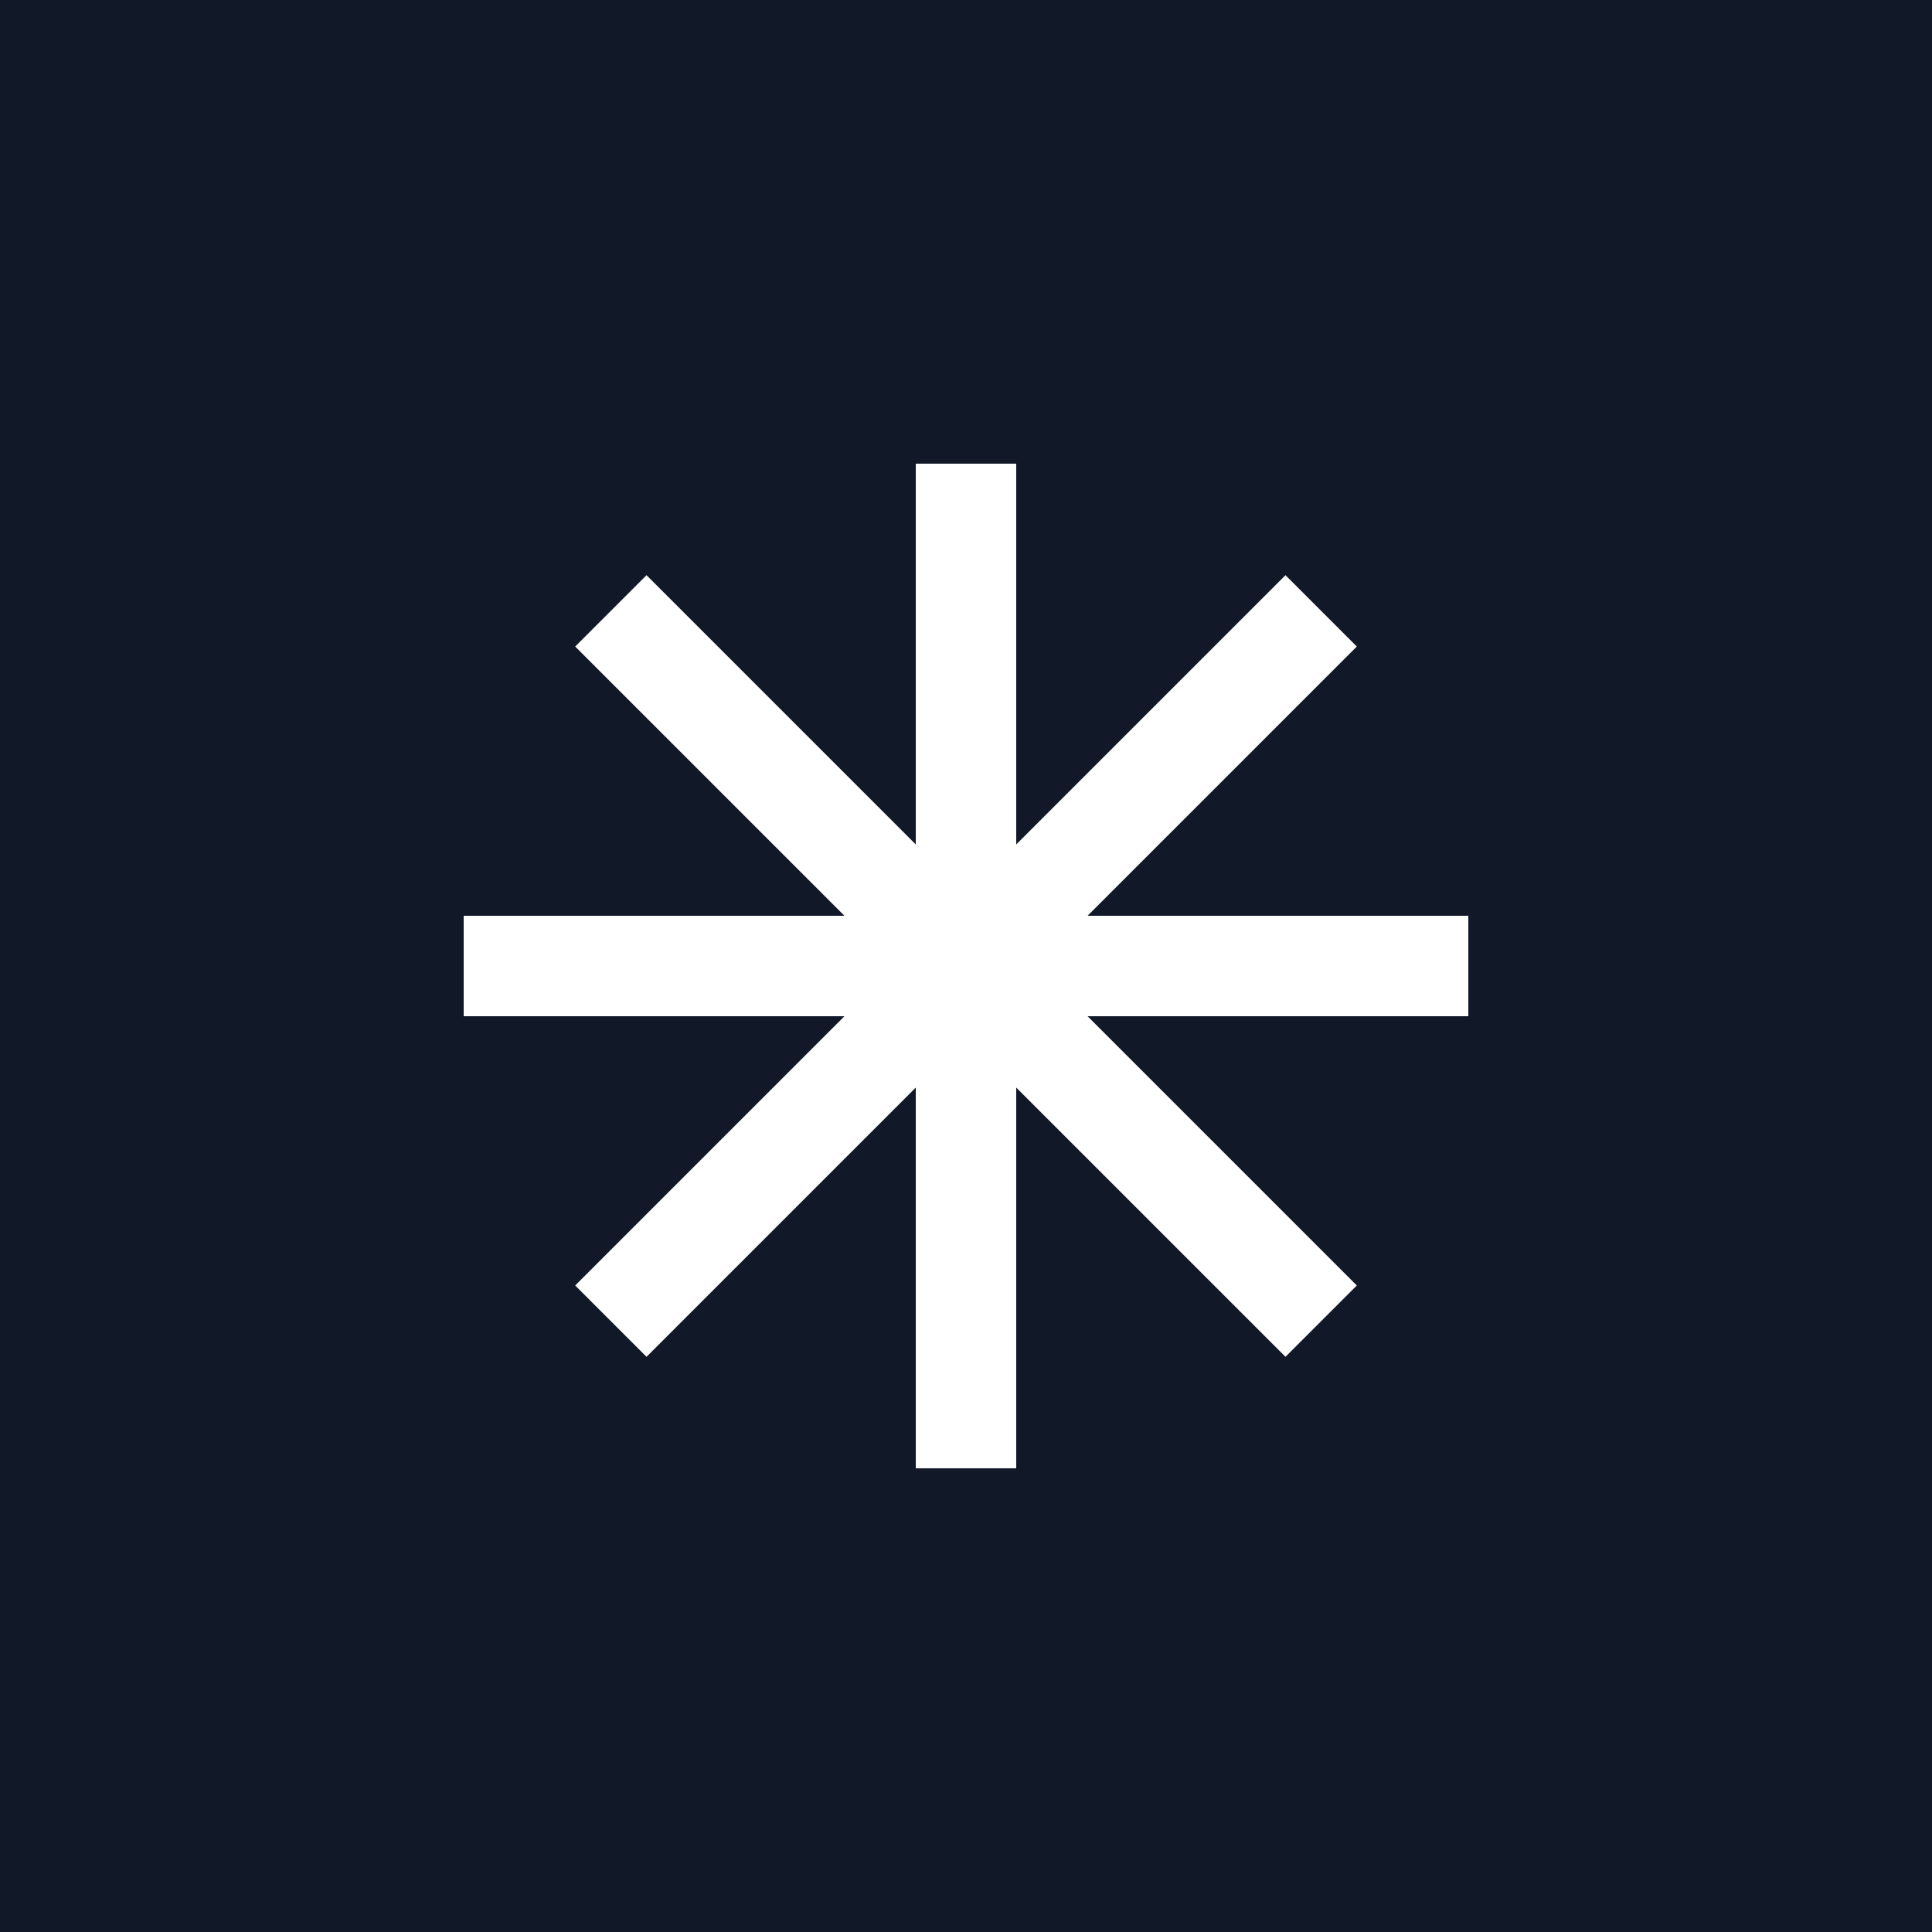
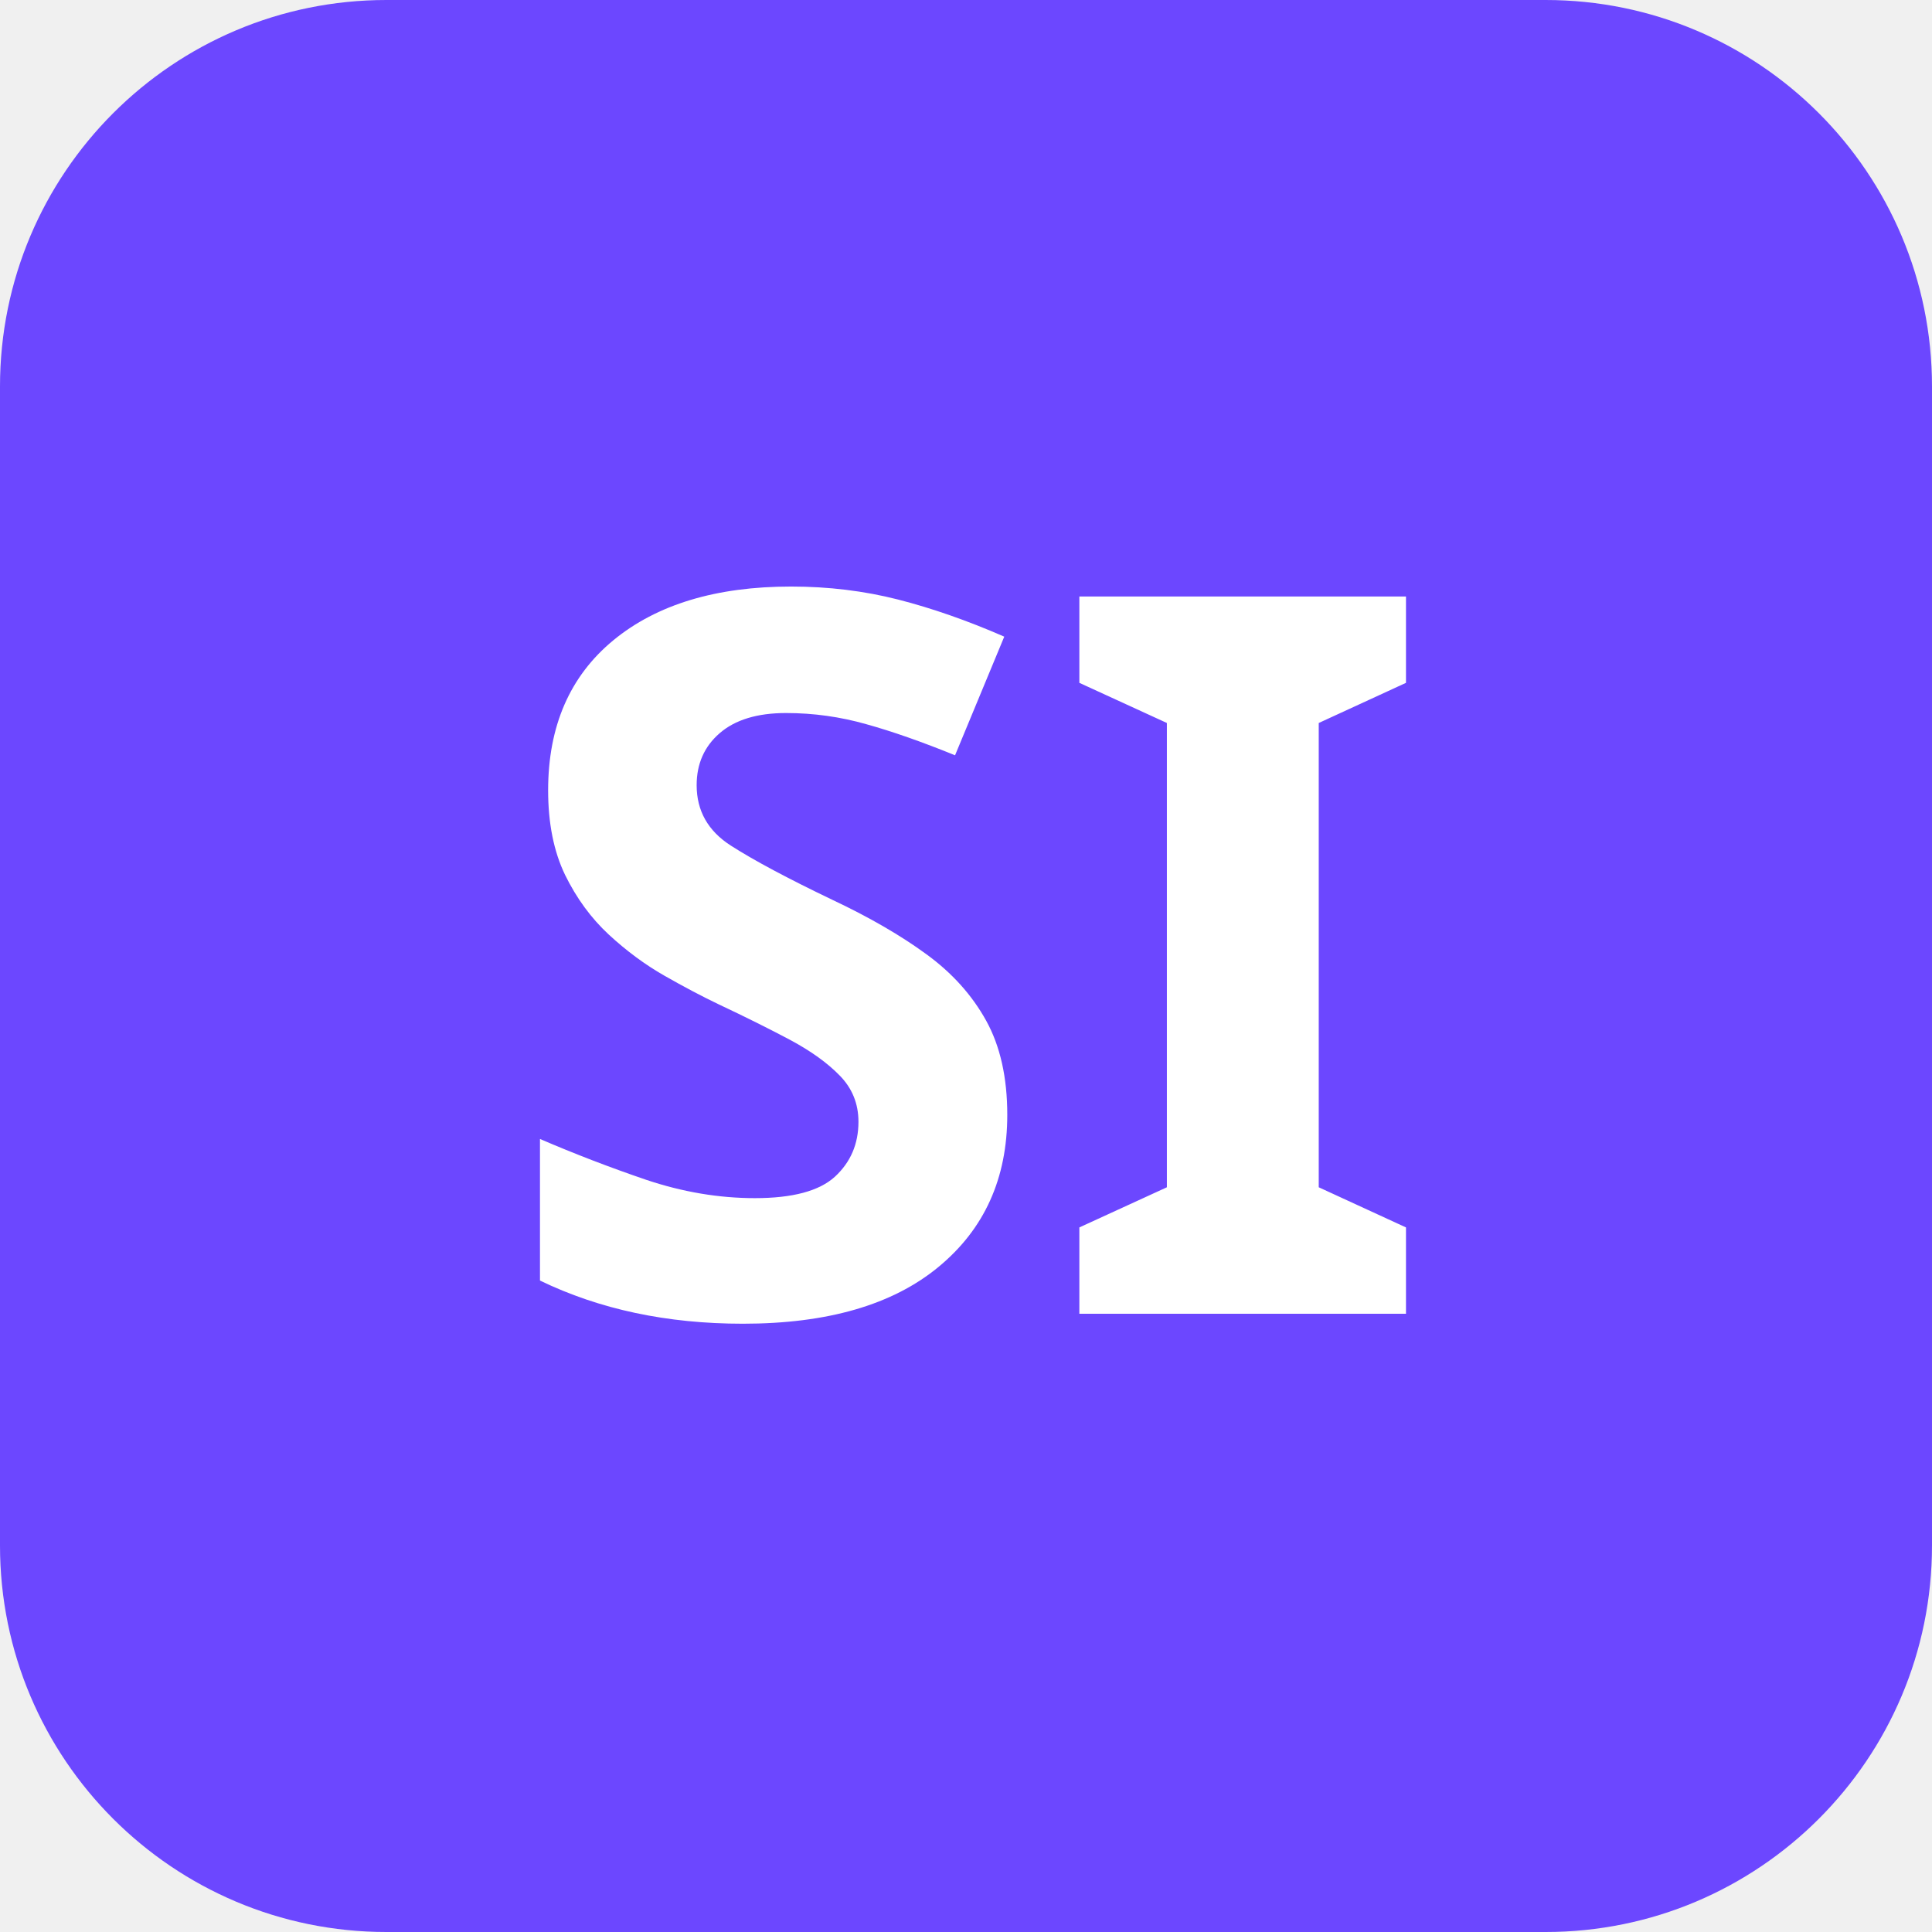
- <svg xmlns="http://www.w3.org/2000/svg" viewBox="0 0 512 512" role="img" aria-label="Multica">
-   <rect width="512" height="512" fill="#111827" />
-   <polygon fill="#ffffff" transform="translate(122.88 122.88) scale(2.6624)" points="45,62.1 45,100 55,100 55,62.1 81.8,88.9 88.9,81.8 62.1,55 100,55 100,45 62.1,45 88.9,18.2 81.8,11.1 55,37.9 55,0 45,0 45,37.9 18.2,11.1 11.1,18.2 37.9,45 0,45 0,55 37.9,55 11.1,81.8 18.2,88.9" />
+ <svg xmlns="http://www.w3.org/2000/svg" viewBox="0 0 100 100" role="img" aria-label="Squadly SI">
+   <rect width="100" height="100" rx="20" fill="#6C47FF" />
+   <text x="50" y="68" font-family="system-ui, sans-serif" font-size="52" font-weight="700" fill="white" text-anchor="middle">SI</text>
</svg>
